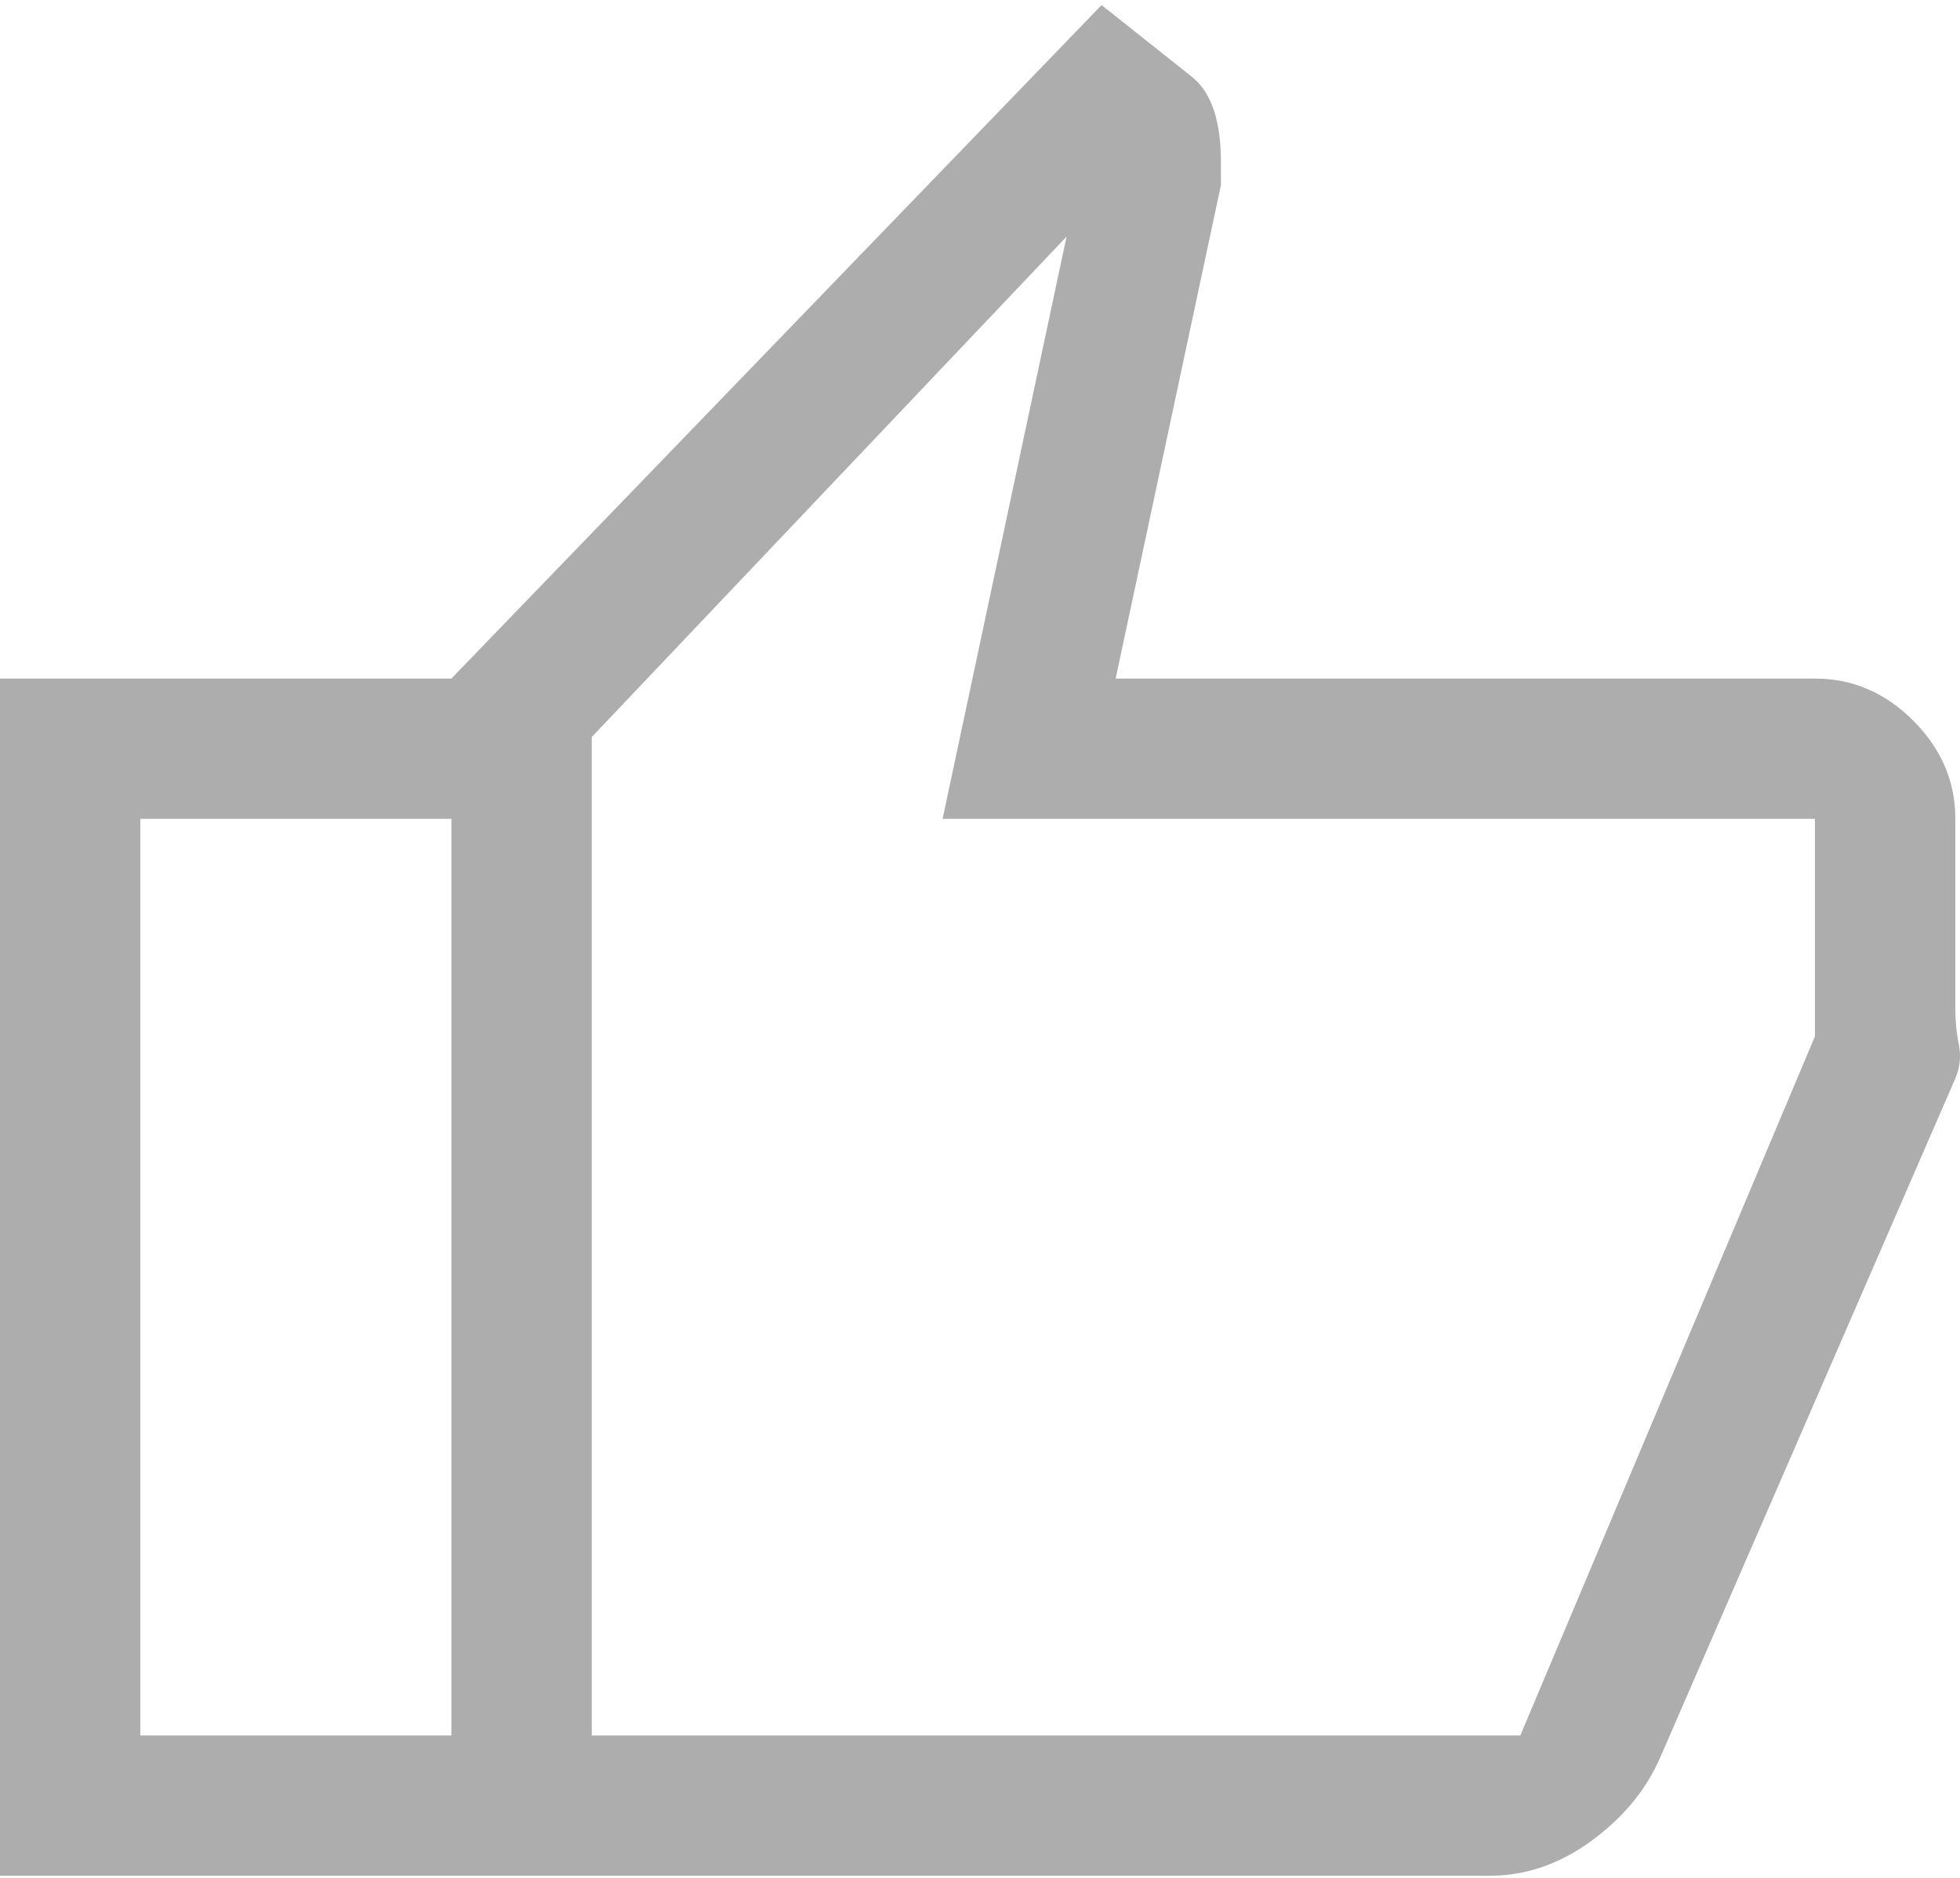
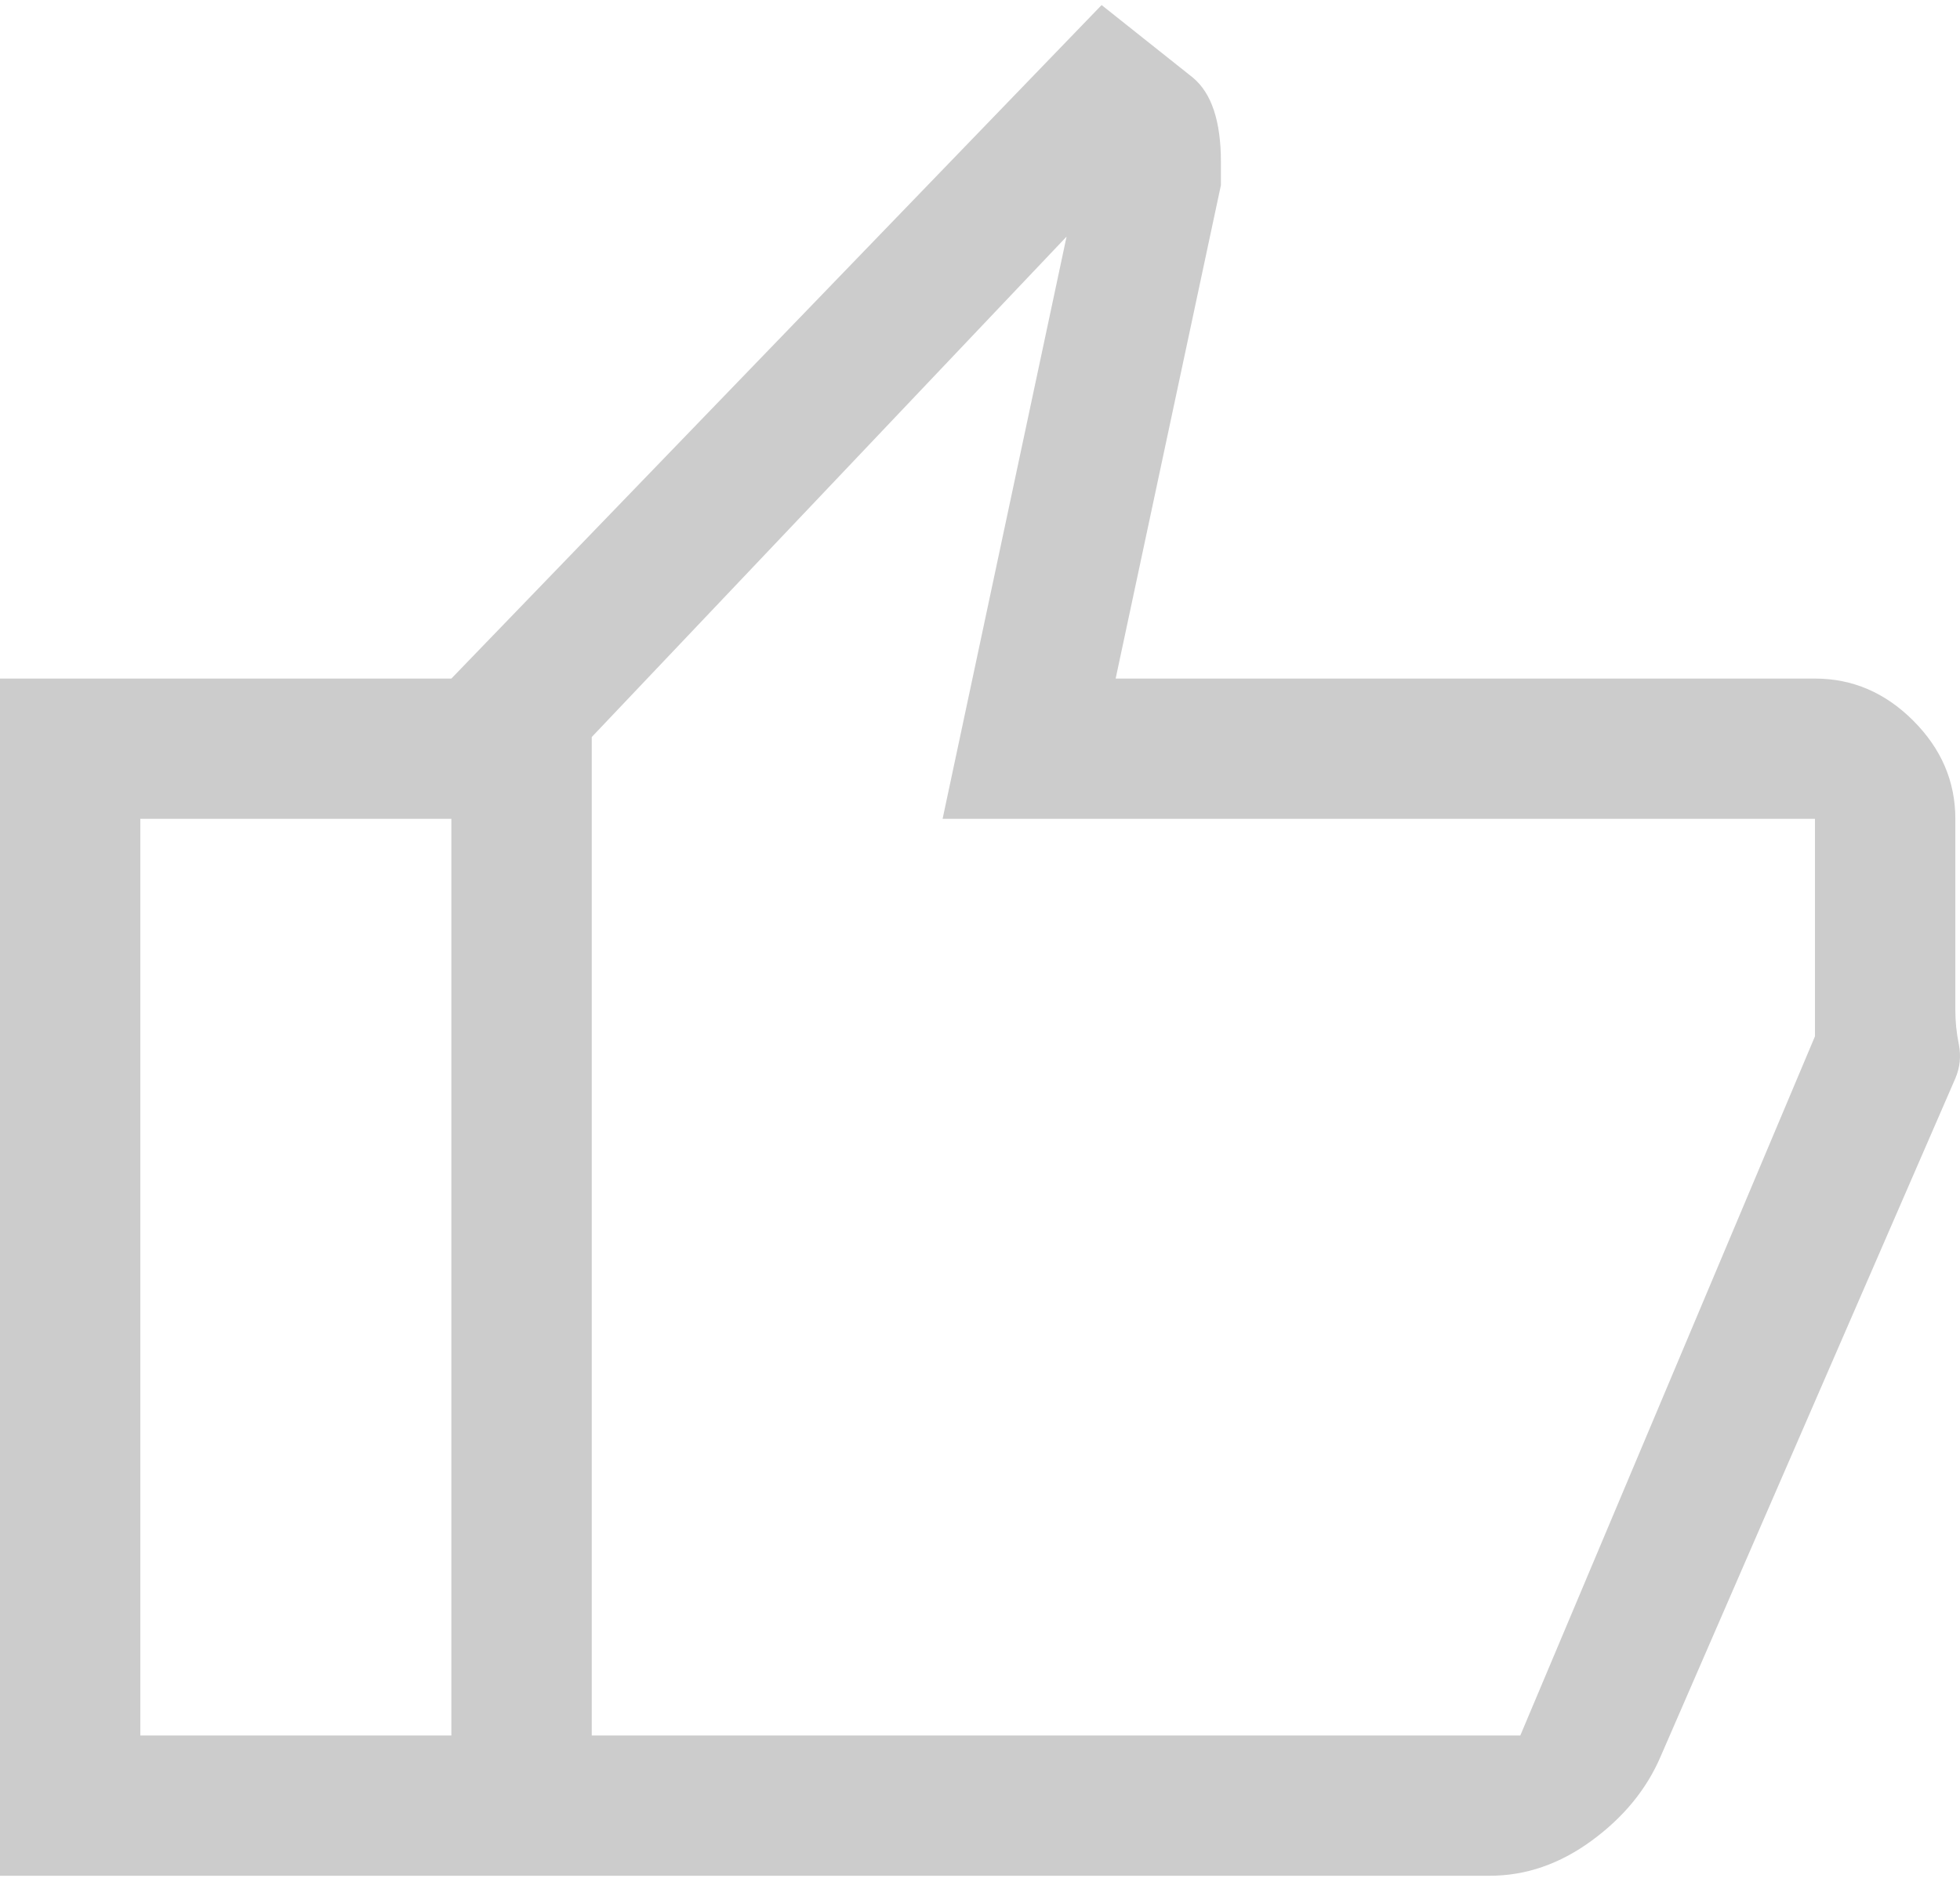
<svg xmlns="http://www.w3.org/2000/svg" width="24" height="23" viewBox="0 0 24 23" fill="none">
-   <path d="M18.243 22.974H5.527V8.311L13.489 0.062L14.606 0.95C14.721 1.046 14.807 1.179 14.864 1.351C14.921 1.523 14.95 1.733 14.95 1.981V2.268L13.661 8.311H22.224C22.683 8.311 23.084 8.483 23.427 8.826C23.771 9.17 23.943 9.571 23.943 10.029V12.377C23.943 12.511 23.957 12.65 23.986 12.793C24.014 12.936 24 13.074 23.943 13.208L20.334 21.514C20.162 21.915 19.881 22.258 19.489 22.545C19.098 22.831 18.683 22.974 18.243 22.974ZM7.246 21.256H18.616L22.224 12.693V10.029H11.542L13.06 2.898L7.246 9.027V21.256ZM7.246 9.027V21.256V9.027ZM5.527 8.311V10.029H1.718V21.256H5.527V22.974H0V8.311H5.527Z" fill="#ADADAD" />
+   <path d="M18.243 22.974H5.527V8.311L13.489 0.062L14.606 0.95C14.721 1.046 14.807 1.179 14.864 1.351C14.921 1.523 14.95 1.733 14.95 1.981V2.268L13.661 8.311H22.224C22.683 8.311 23.084 8.483 23.427 8.826C23.771 9.17 23.943 9.571 23.943 10.029V12.377C23.943 12.511 23.957 12.65 23.986 12.793C24.014 12.936 24 13.074 23.943 13.208L20.334 21.514C20.162 21.915 19.881 22.258 19.489 22.545C19.098 22.831 18.683 22.974 18.243 22.974ZM7.246 21.256H18.616L22.224 12.693V10.029H11.542L13.06 2.898L7.246 9.027V21.256ZM7.246 9.027V21.256V9.027ZM5.527 8.311V10.029H1.718V21.256H5.527V22.974H0V8.311H5.527Z" fill="#CCCCCC" />
</svg>
